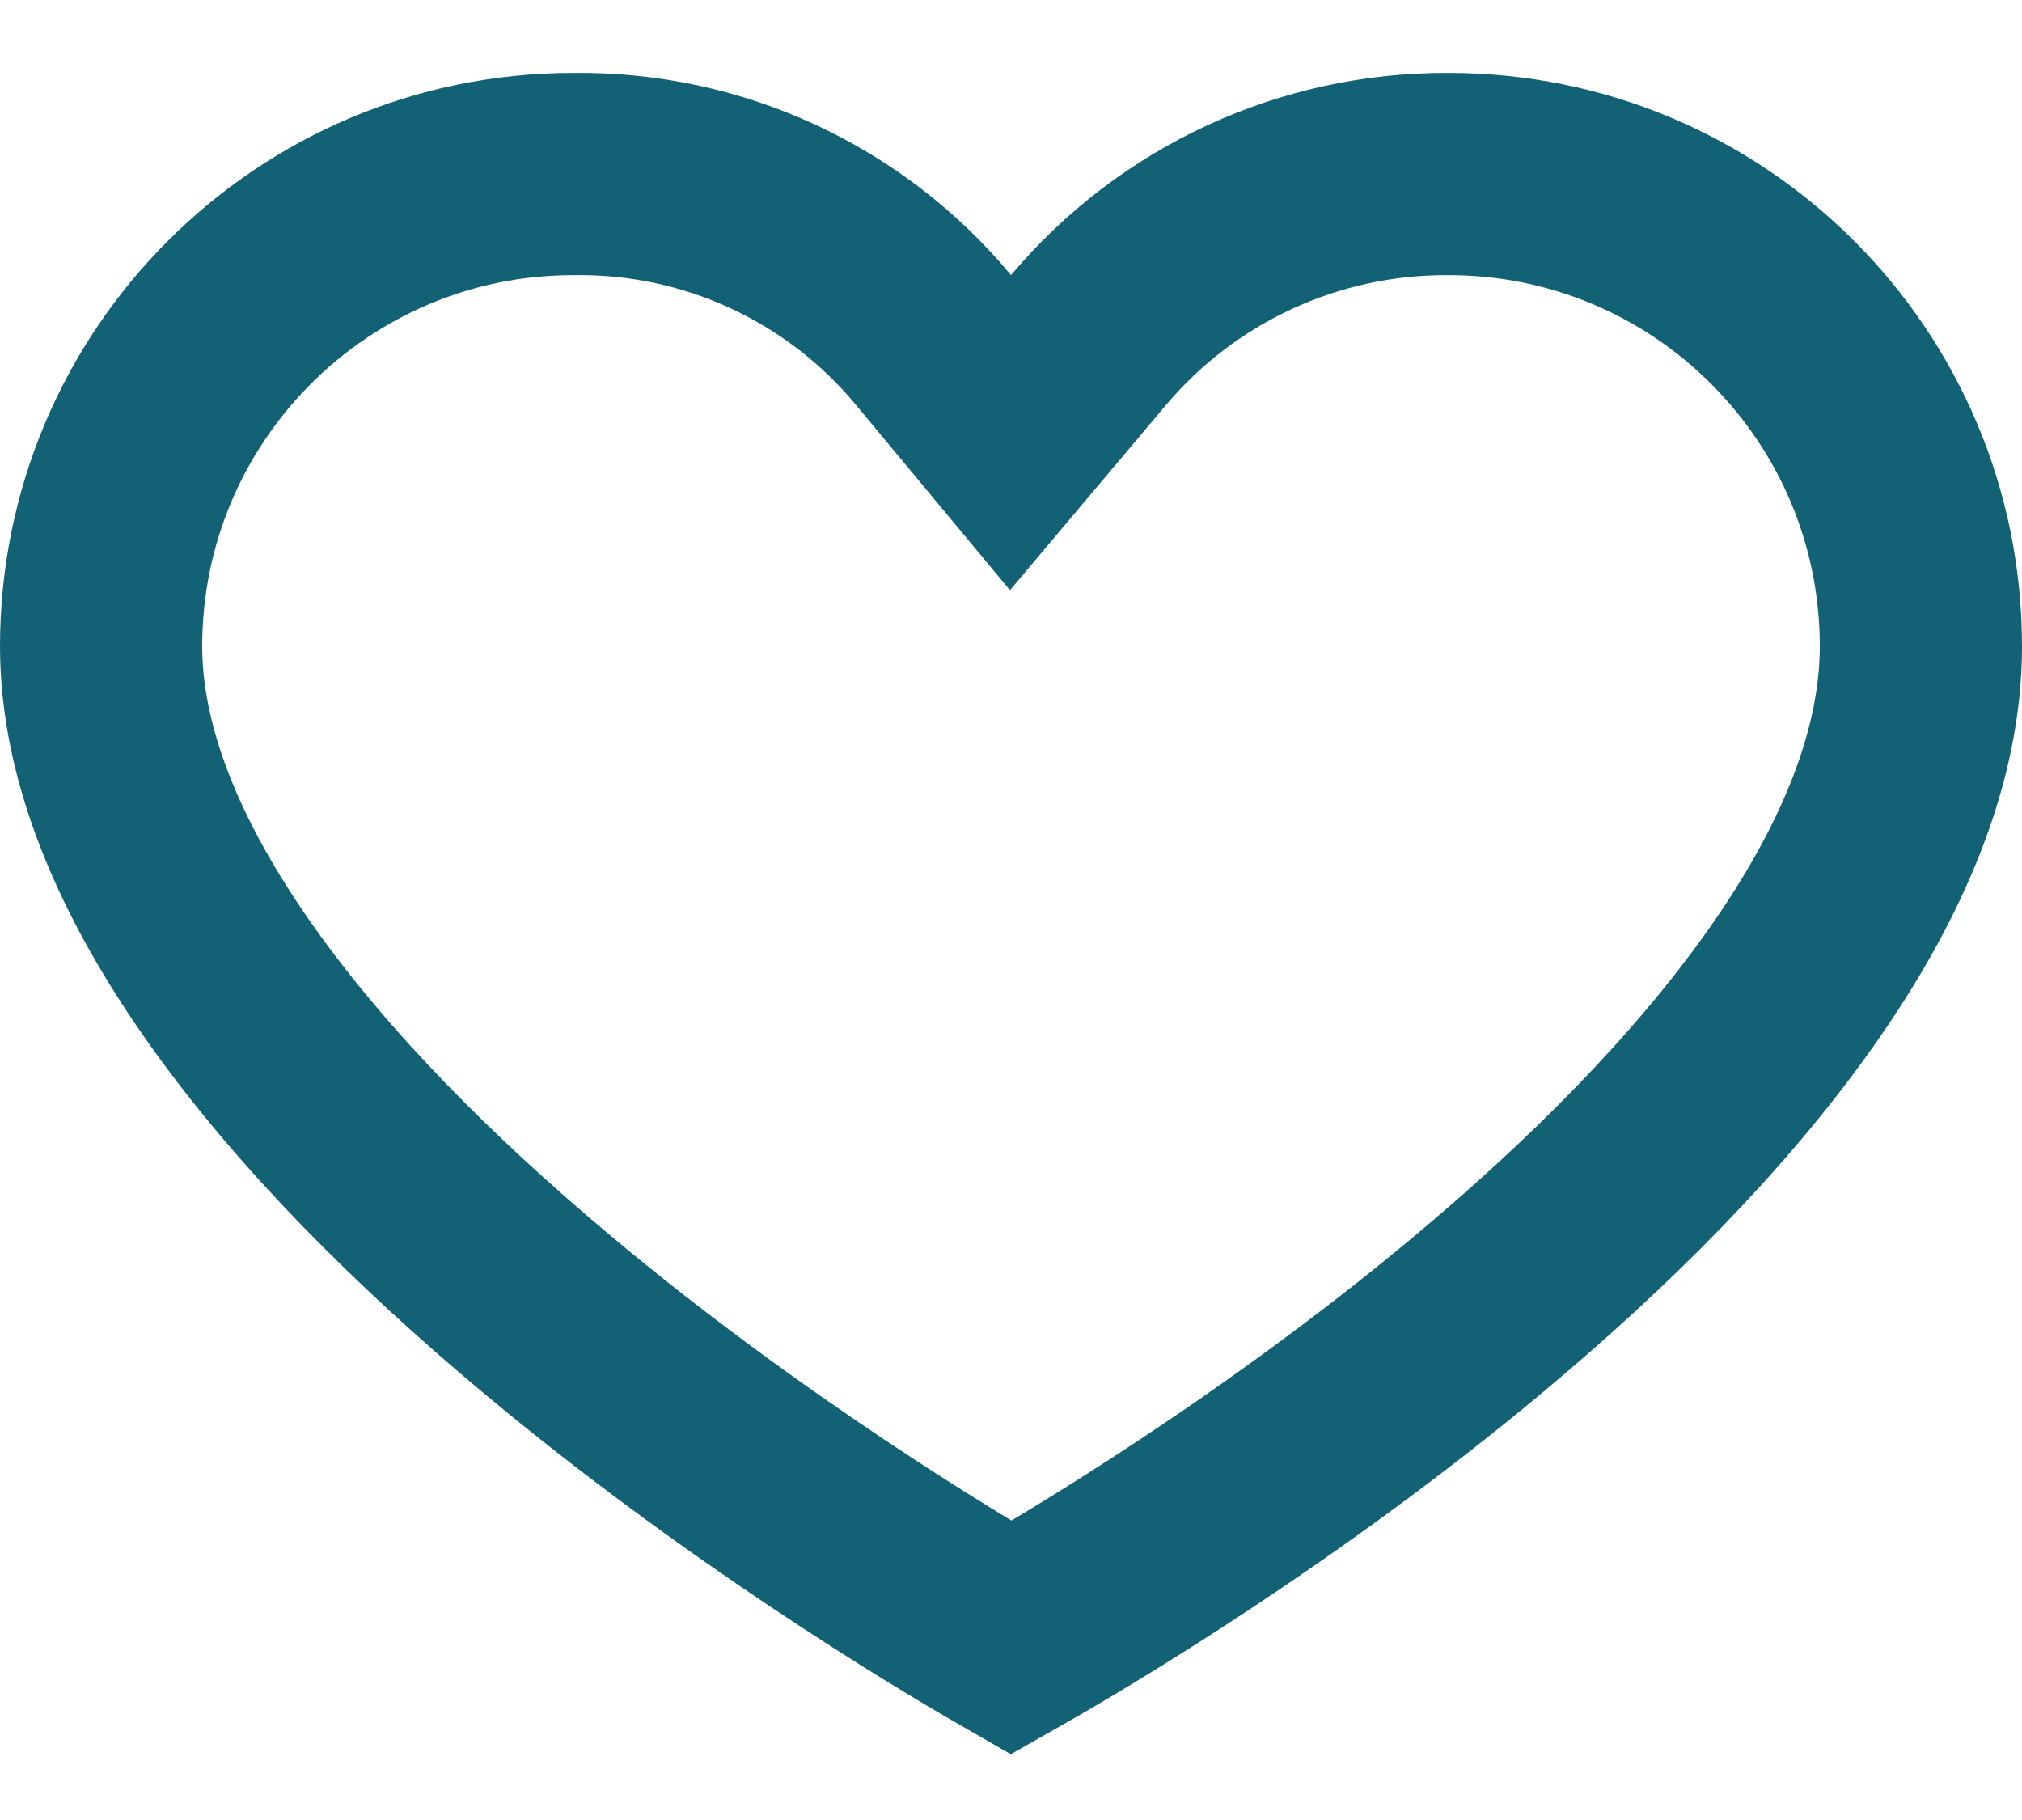
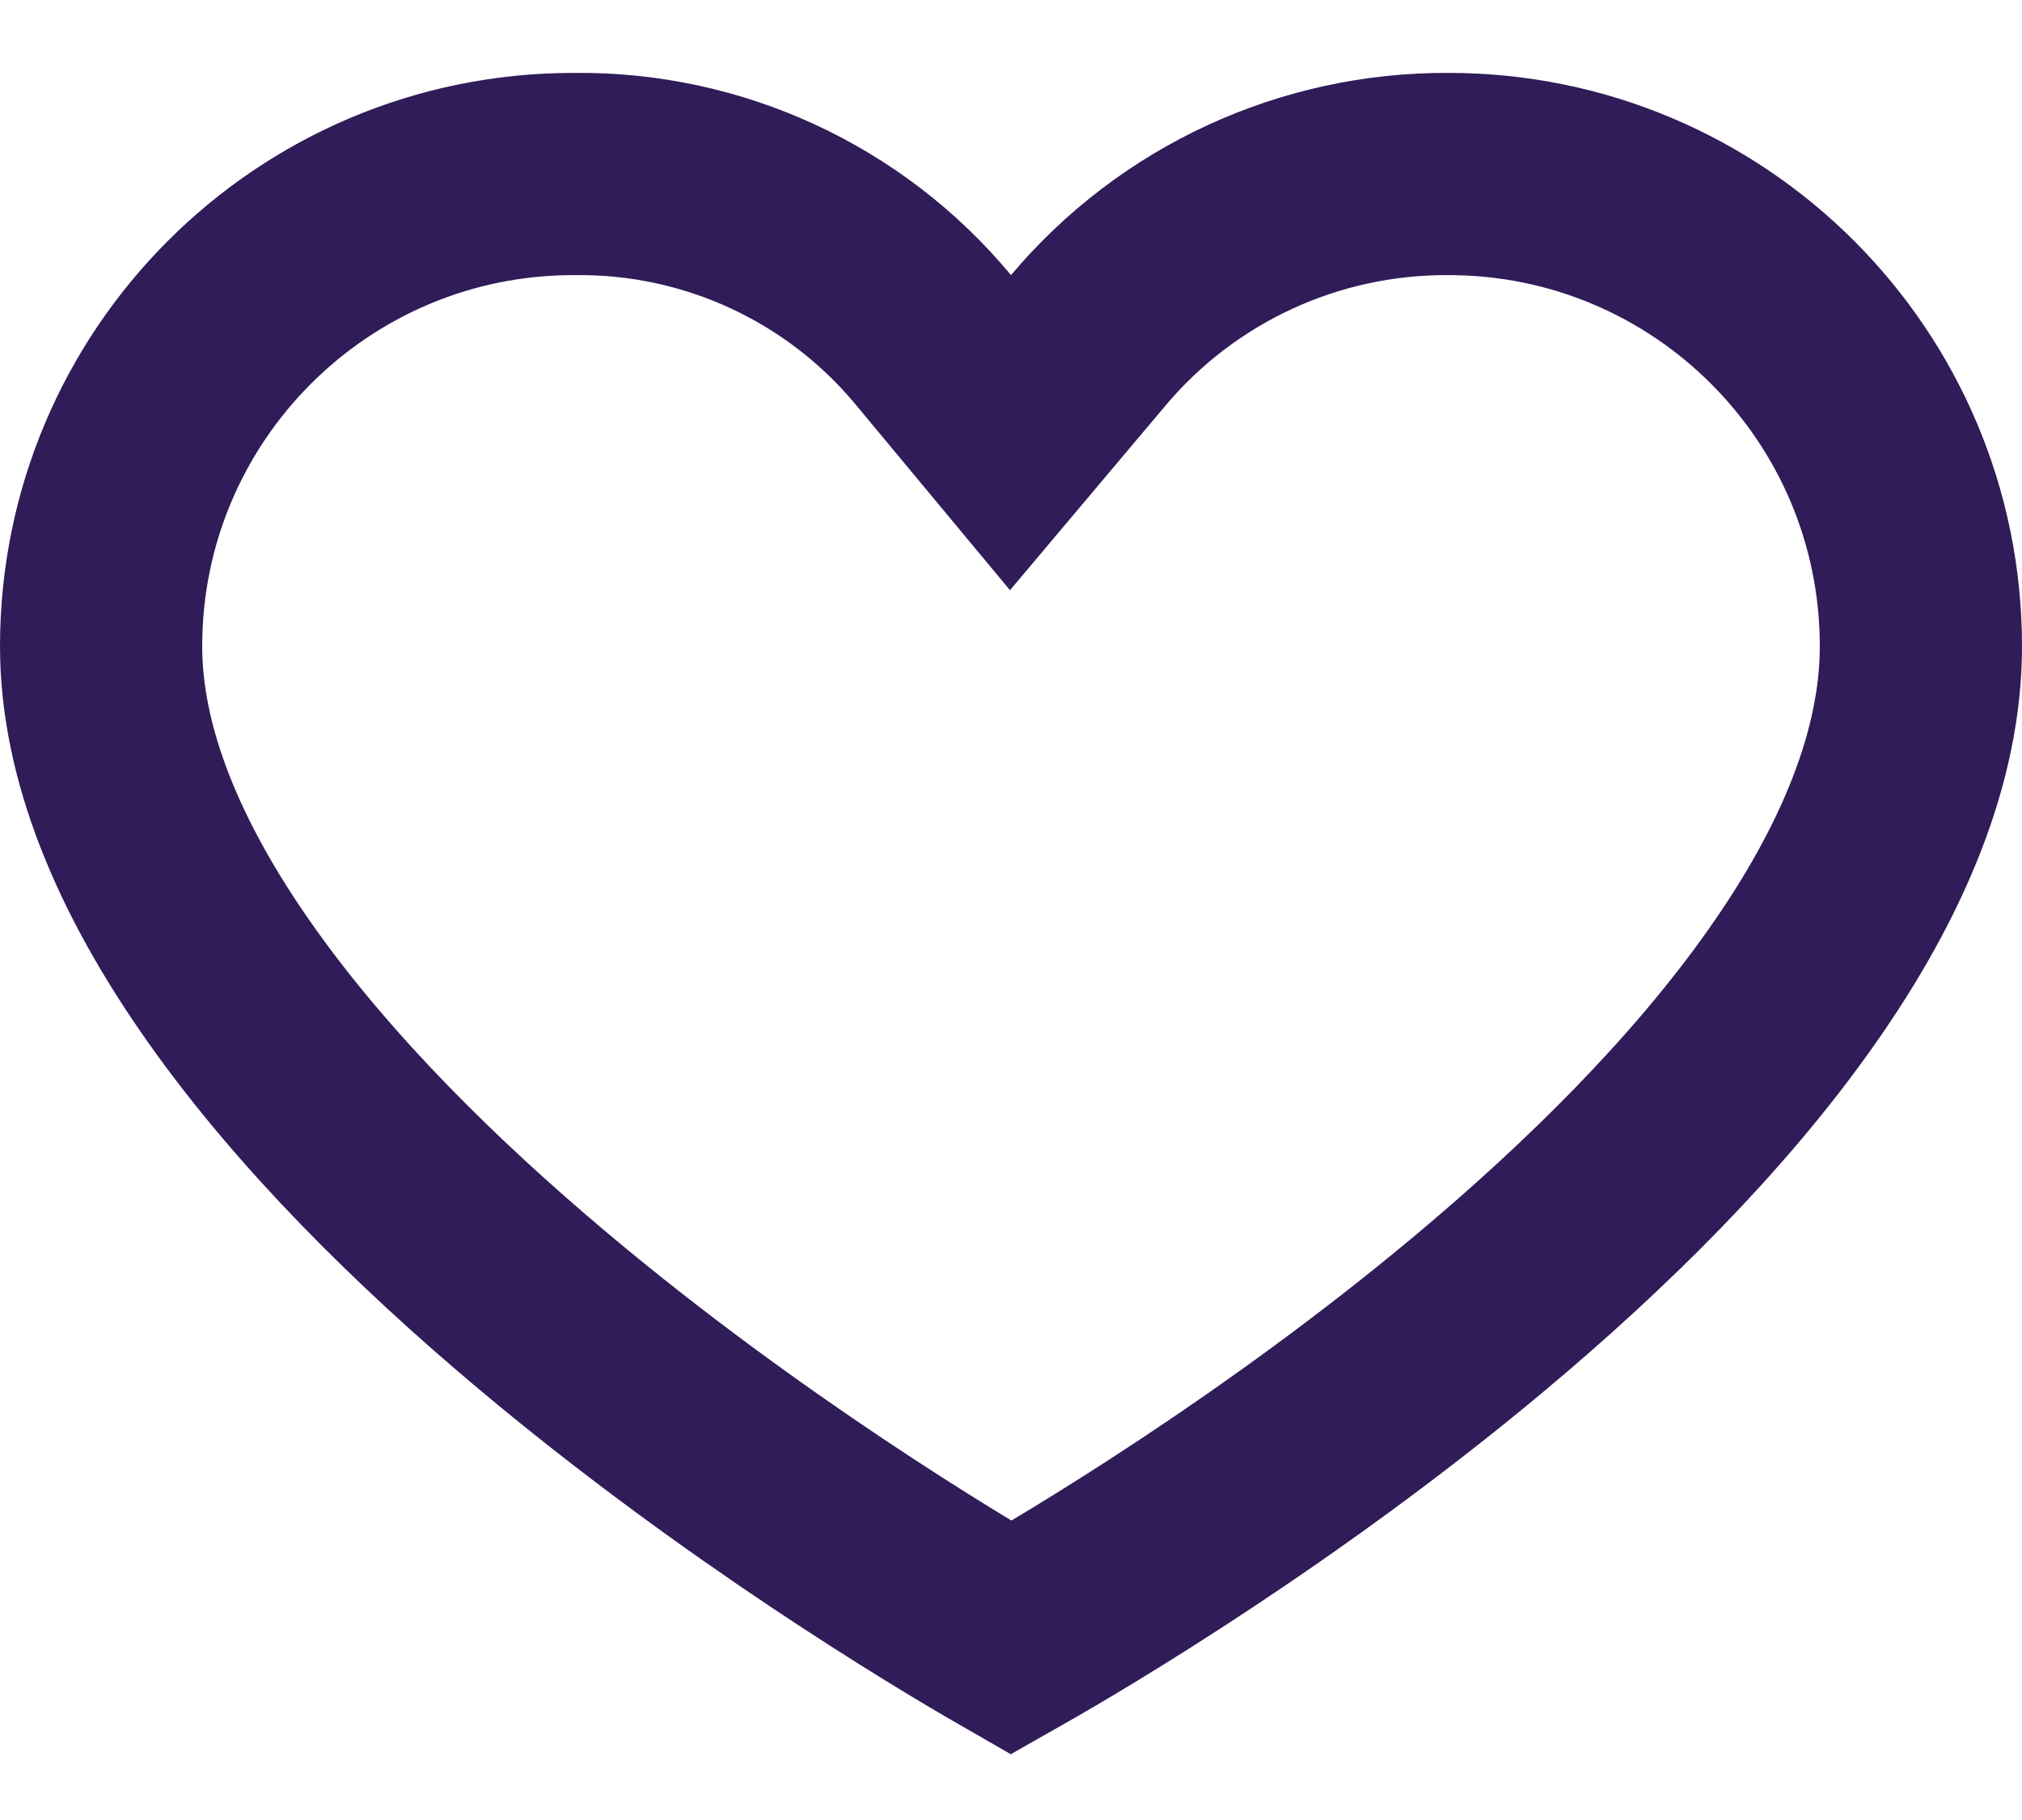
<svg xmlns="http://www.w3.org/2000/svg" width="20" height="18" viewBox="0 0 20 18" fill="none">
-   <path d="M14.324 1.721V1.721H14.329C16.909 1.721 19 3.812 19 6.392C19 7.467 18.534 8.61 17.713 9.772C16.898 10.928 15.786 12.027 14.628 12.995C12.665 14.636 10.662 15.823 10.001 16.198C9.343 15.82 7.339 14.618 5.374 12.968C4.215 11.995 3.102 10.893 2.286 9.739C1.464 8.578 1 7.446 1 6.392C1 3.812 3.091 1.721 5.671 1.721V1.721L5.683 1.721C7.052 1.705 8.356 2.307 9.231 3.36L9.995 4.279L10.765 3.365C11.648 2.316 12.952 1.714 14.324 1.721Z" stroke="#136175" stroke-width="2" />
+   <path d="M14.324 1.721V1.721H14.329C16.909 1.721 19 3.812 19 6.392C19 7.467 18.534 8.61 17.713 9.772C16.898 10.928 15.786 12.027 14.628 12.995C12.665 14.636 10.662 15.823 10.001 16.198C9.343 15.82 7.339 14.618 5.374 12.968C4.215 11.995 3.102 10.893 2.286 9.739C1.464 8.578 1 7.446 1 6.392C1 3.812 3.091 1.721 5.671 1.721V1.721L5.683 1.721C7.052 1.705 8.356 2.307 9.231 3.36L9.995 4.279L10.765 3.365C11.648 2.316 12.952 1.714 14.324 1.721Z" stroke="#301C58" stroke-width="2" />
</svg>
